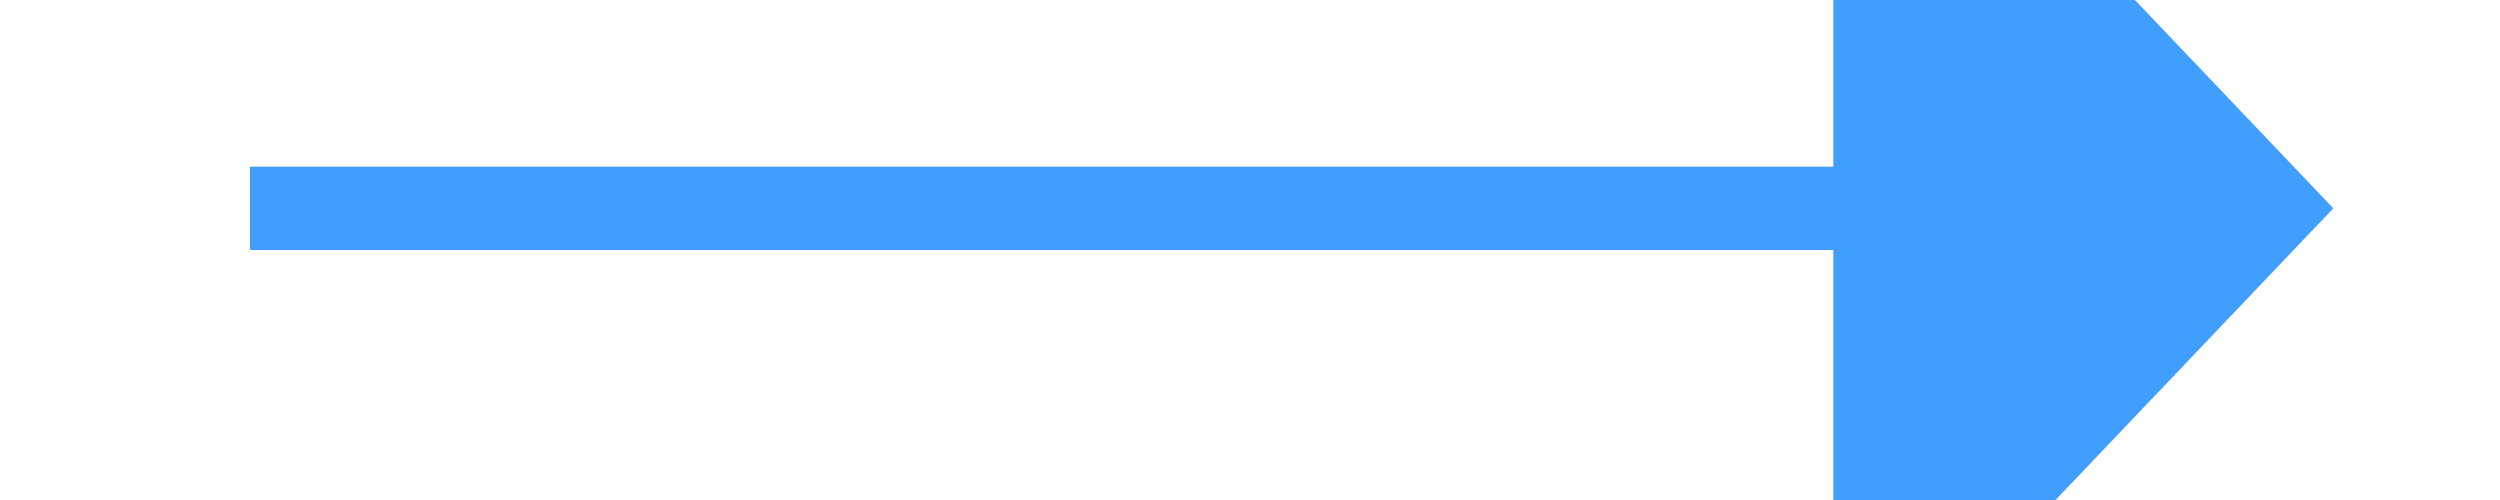
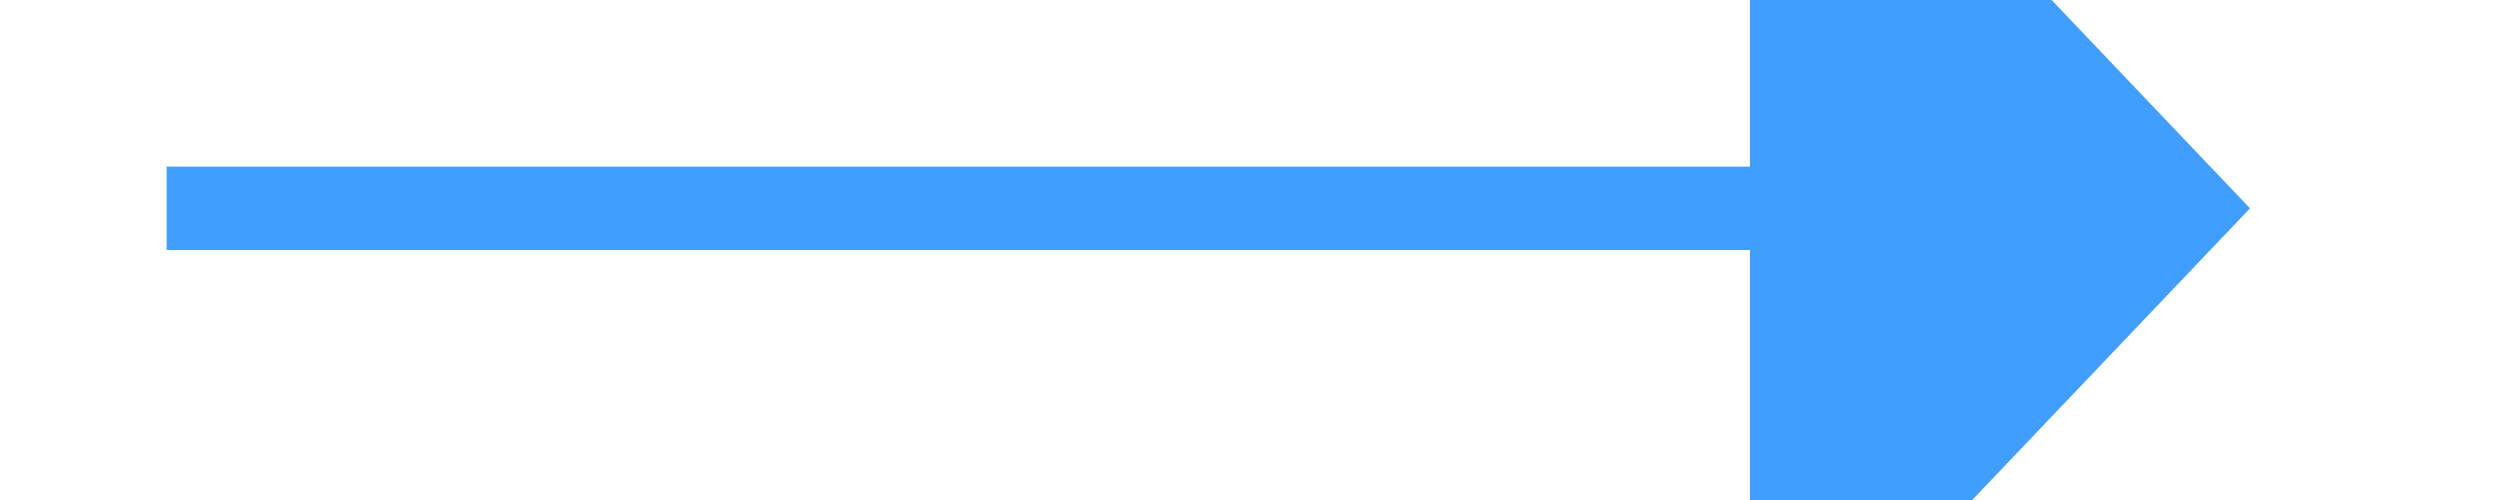
- <svg xmlns="http://www.w3.org/2000/svg" version="1.1" width="30px" height="6px" preserveAspectRatio="xMinYMid meet" viewBox="1198 559  30 4">
-   <g transform="matrix(0 -1 1 0 652 1774 )">
-     <path d="M 1207.2 568  L 1213.5 574  L 1219.8 568  L 1207.2 568  Z " fill-rule="nonzero" fill="#409eff" stroke="none" />
-     <path d="M 1213.5 549  L 1213.5 569  " stroke-width="1" stroke="#409eff" fill="none" />
+ <svg xmlns="http://www.w3.org/2000/svg" version="1.1" width="30px" height="6px" preserveAspectRatio="xMinYMid meet" viewBox="1198 505  30 4">
+   <g transform="matrix(0 -1 1 0 706 1720 )">
+     <path d="M 1207.2 513  L 1213.5 519  L 1219.8 513  L 1207.2 513  Z " fill-rule="nonzero" fill="#409eff" stroke="none" />
+     <path d="M 1213.5 494  L 1213.5 514  " stroke-width="1" stroke="#409eff" fill="none" />
  </g>
</svg>
